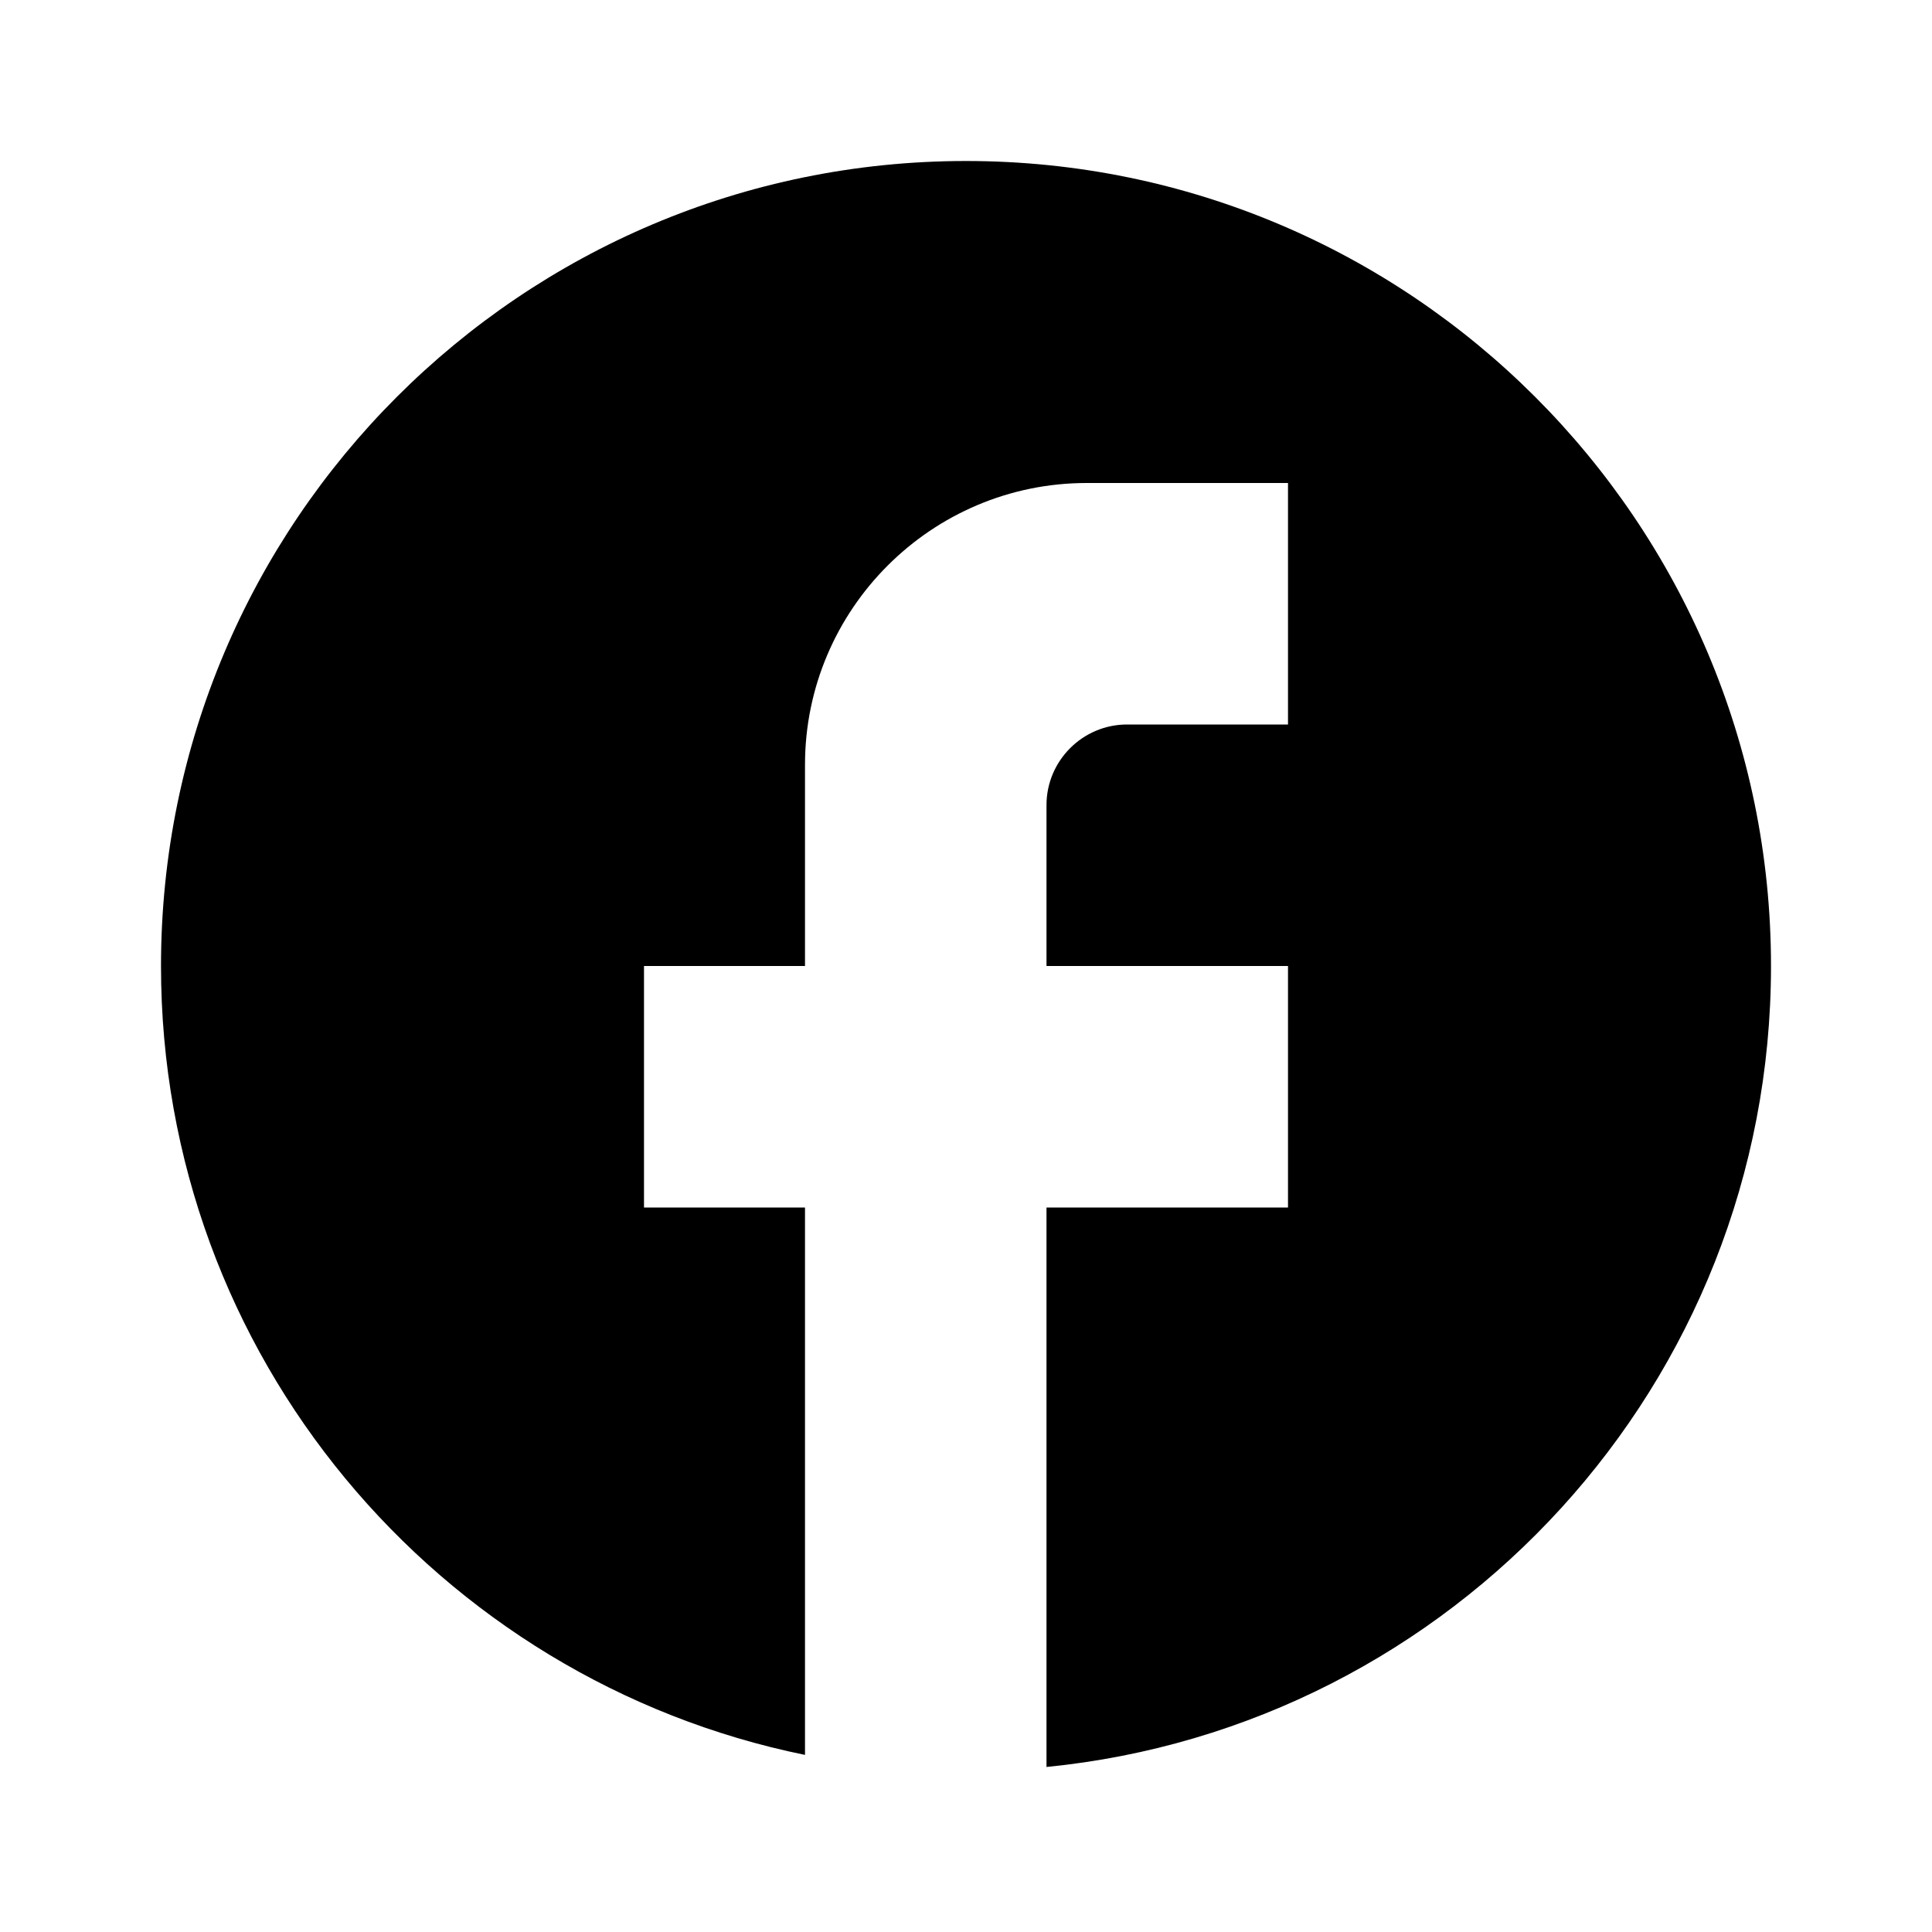
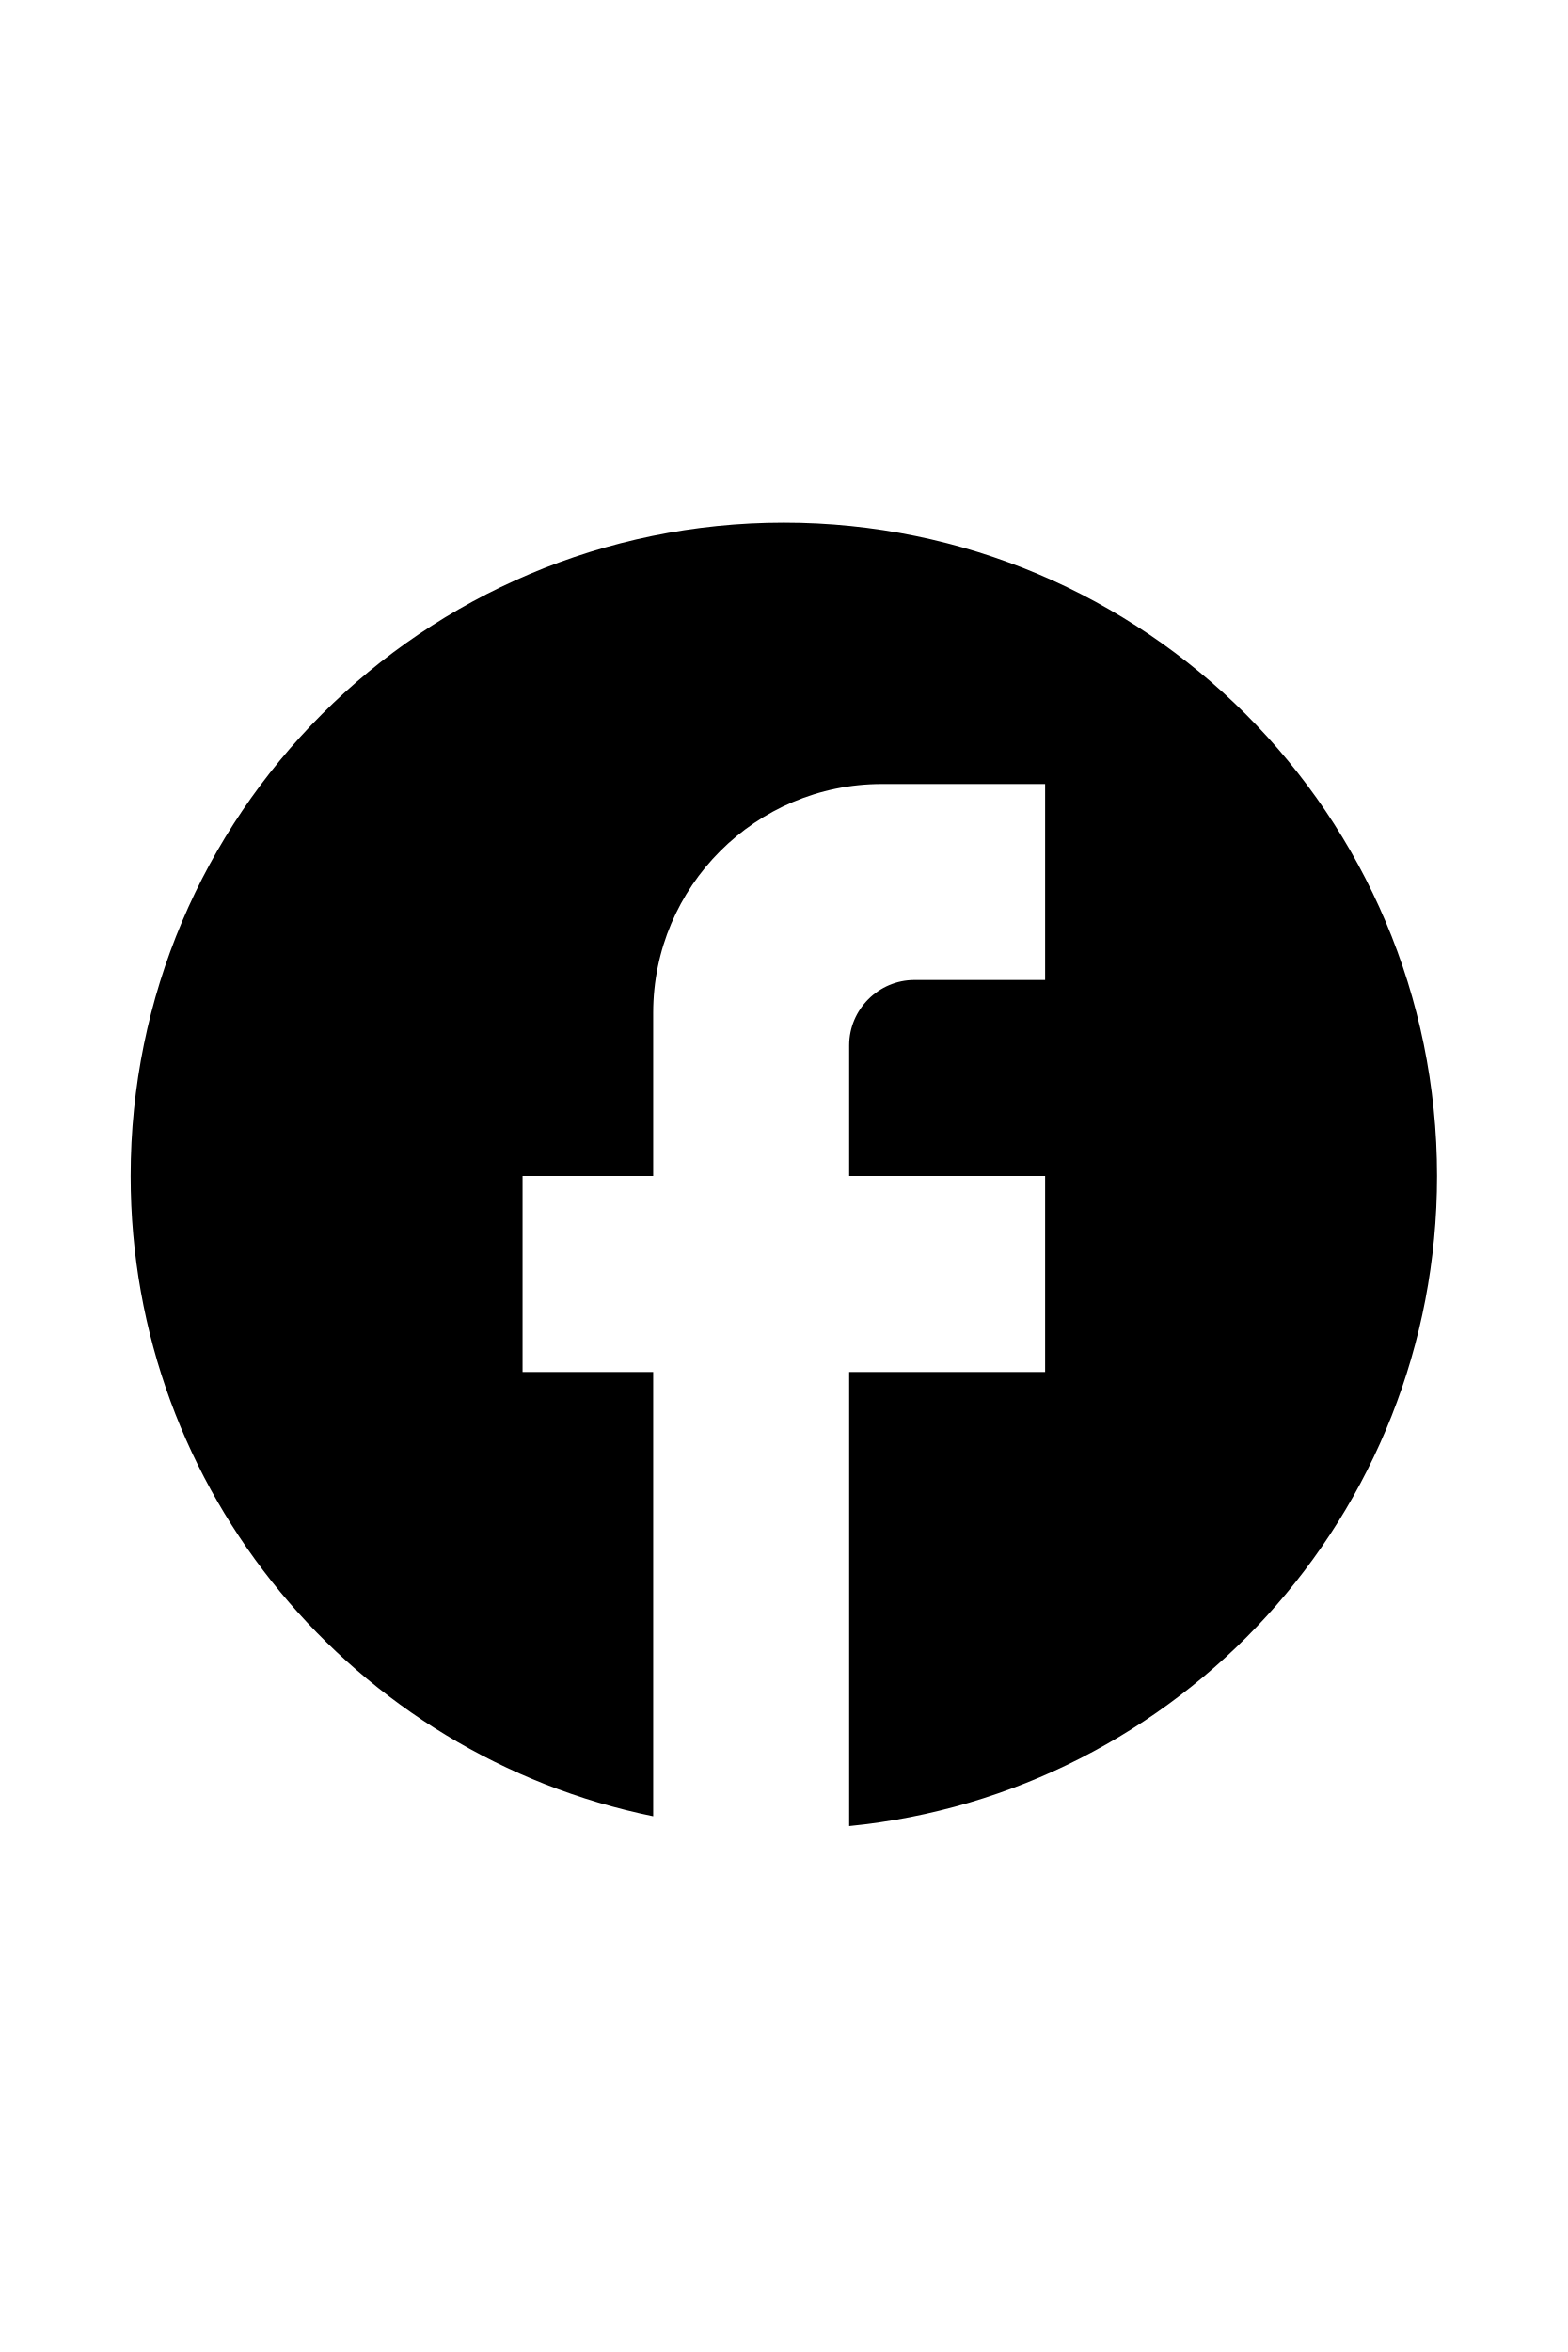
- <svg xmlns="http://www.w3.org/2000/svg" width="1em" height="1em" viewBox="0 0 24 24">
+ <svg xmlns="http://www.w3.org/2000/svg" width="16px" height="24px" viewBox="0 0 24 24">
  <path fill="currentColor" d="M22 12c0-5.52-4.48-10-10-10S2 6.48 2 12c0 4.84 3.44 8.87 8 9.8V15H8v-3h2V9.5C10 7.57 11.57 6 13.5 6H16v3h-2c-.55 0-1 .45-1 1v2h3v3h-3v6.95c5.05-.5 9-4.76 9-9.95" />
</svg>
